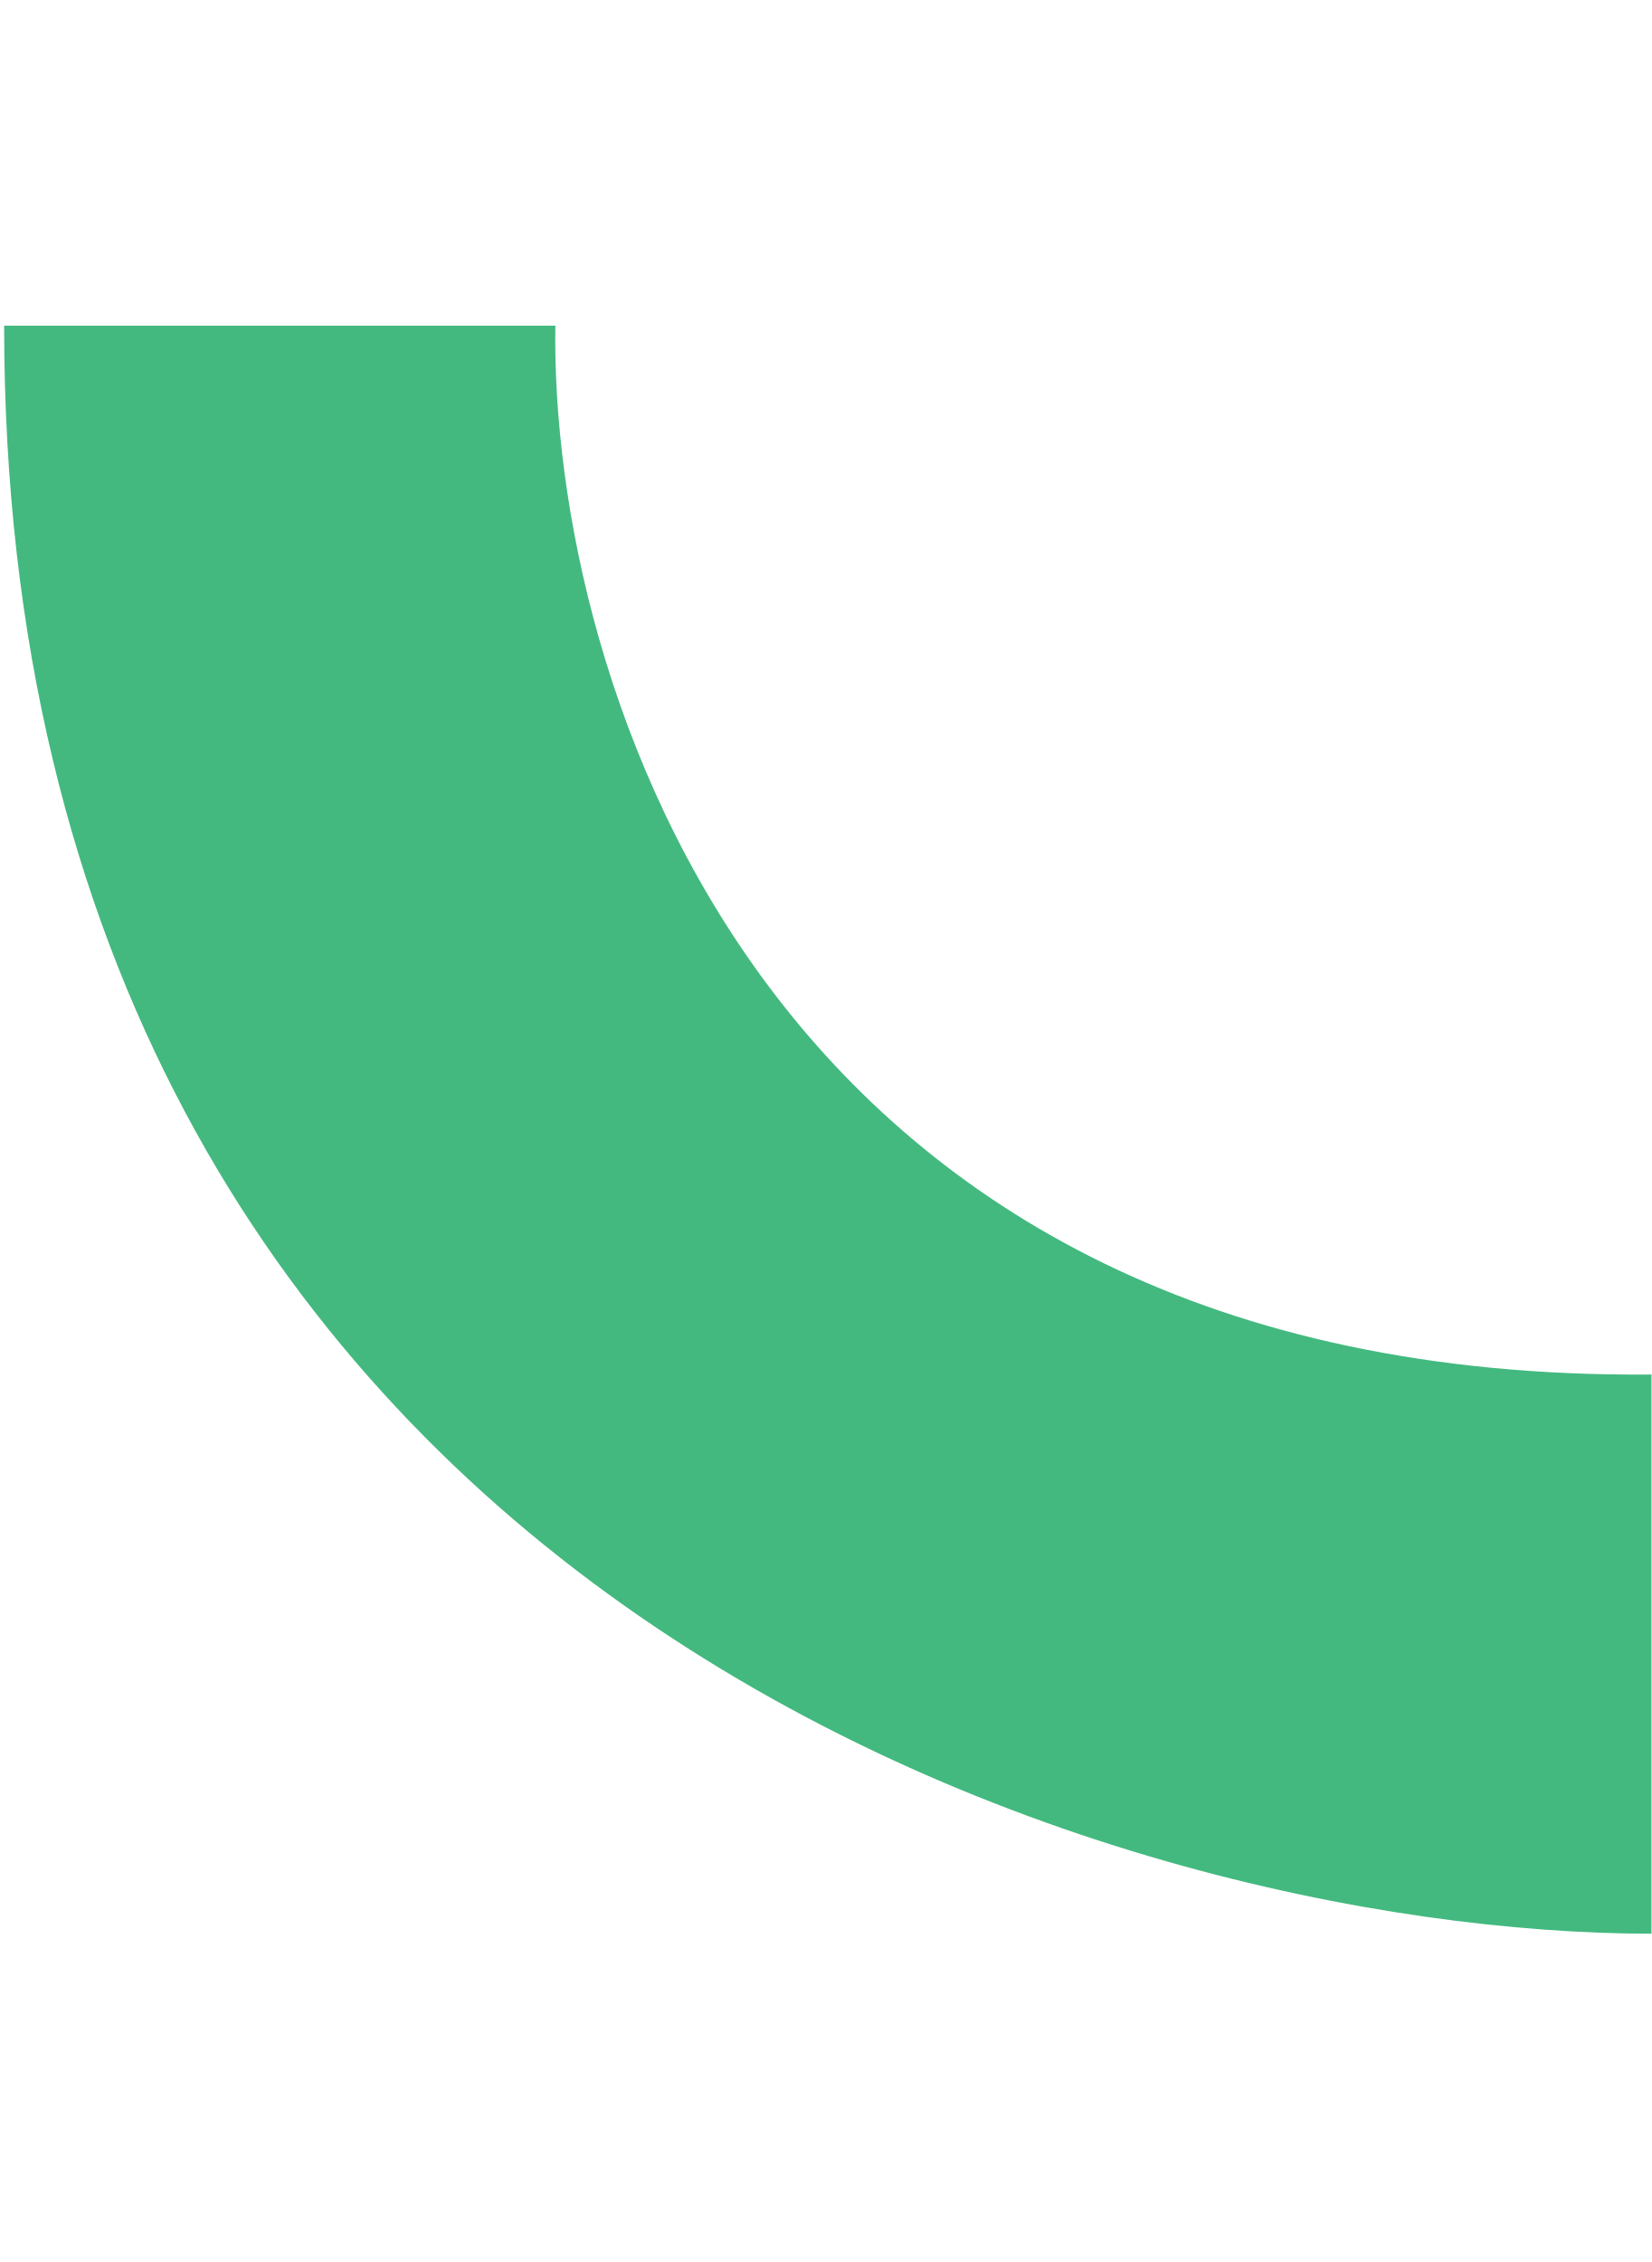
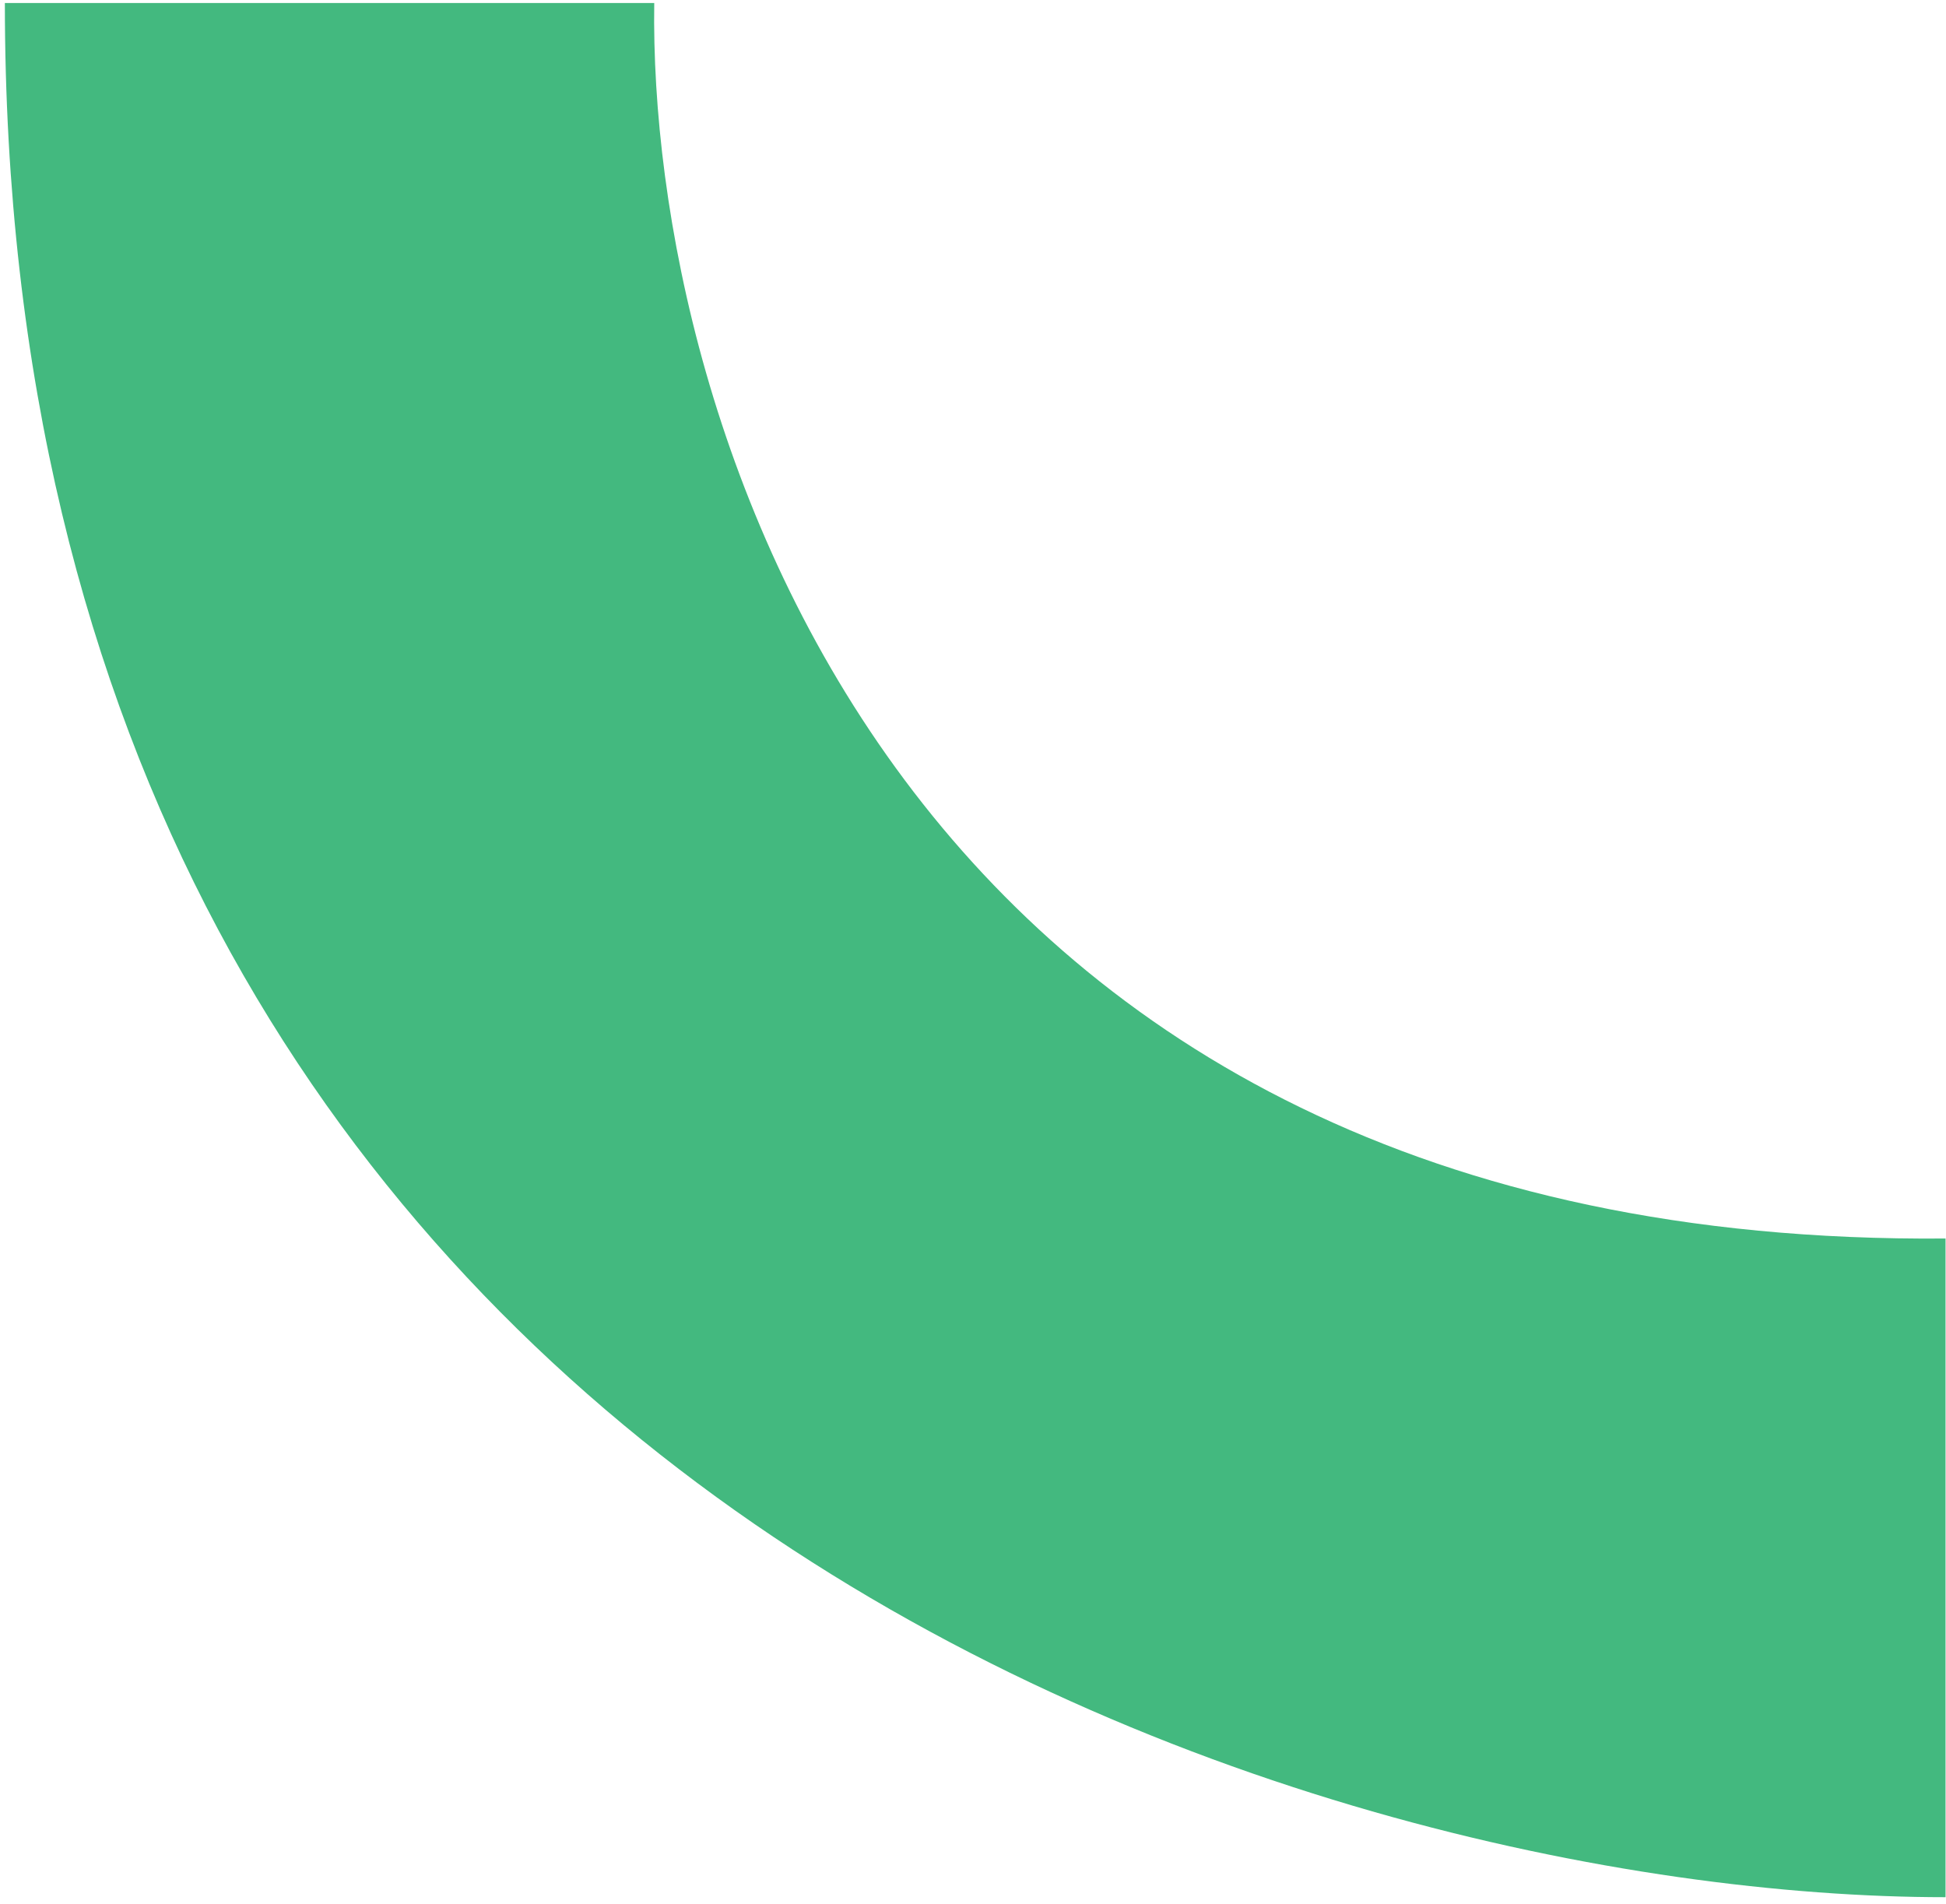
- <svg xmlns="http://www.w3.org/2000/svg" width="130" height="178" viewBox="0 0 182 178" fill="none">
+ <svg xmlns="http://www.w3.org/2000/svg" width="182" height="178" viewBox="0 0 182 178" fill="none">
  <path d="M61.188 0.281H0.455C0.456 140.046 122.085 177.432 181.957 177.432V115.83C83.95 116.665 60.608 39.145 61.188 0.281Z" fill="#43B97F" />
</svg>
